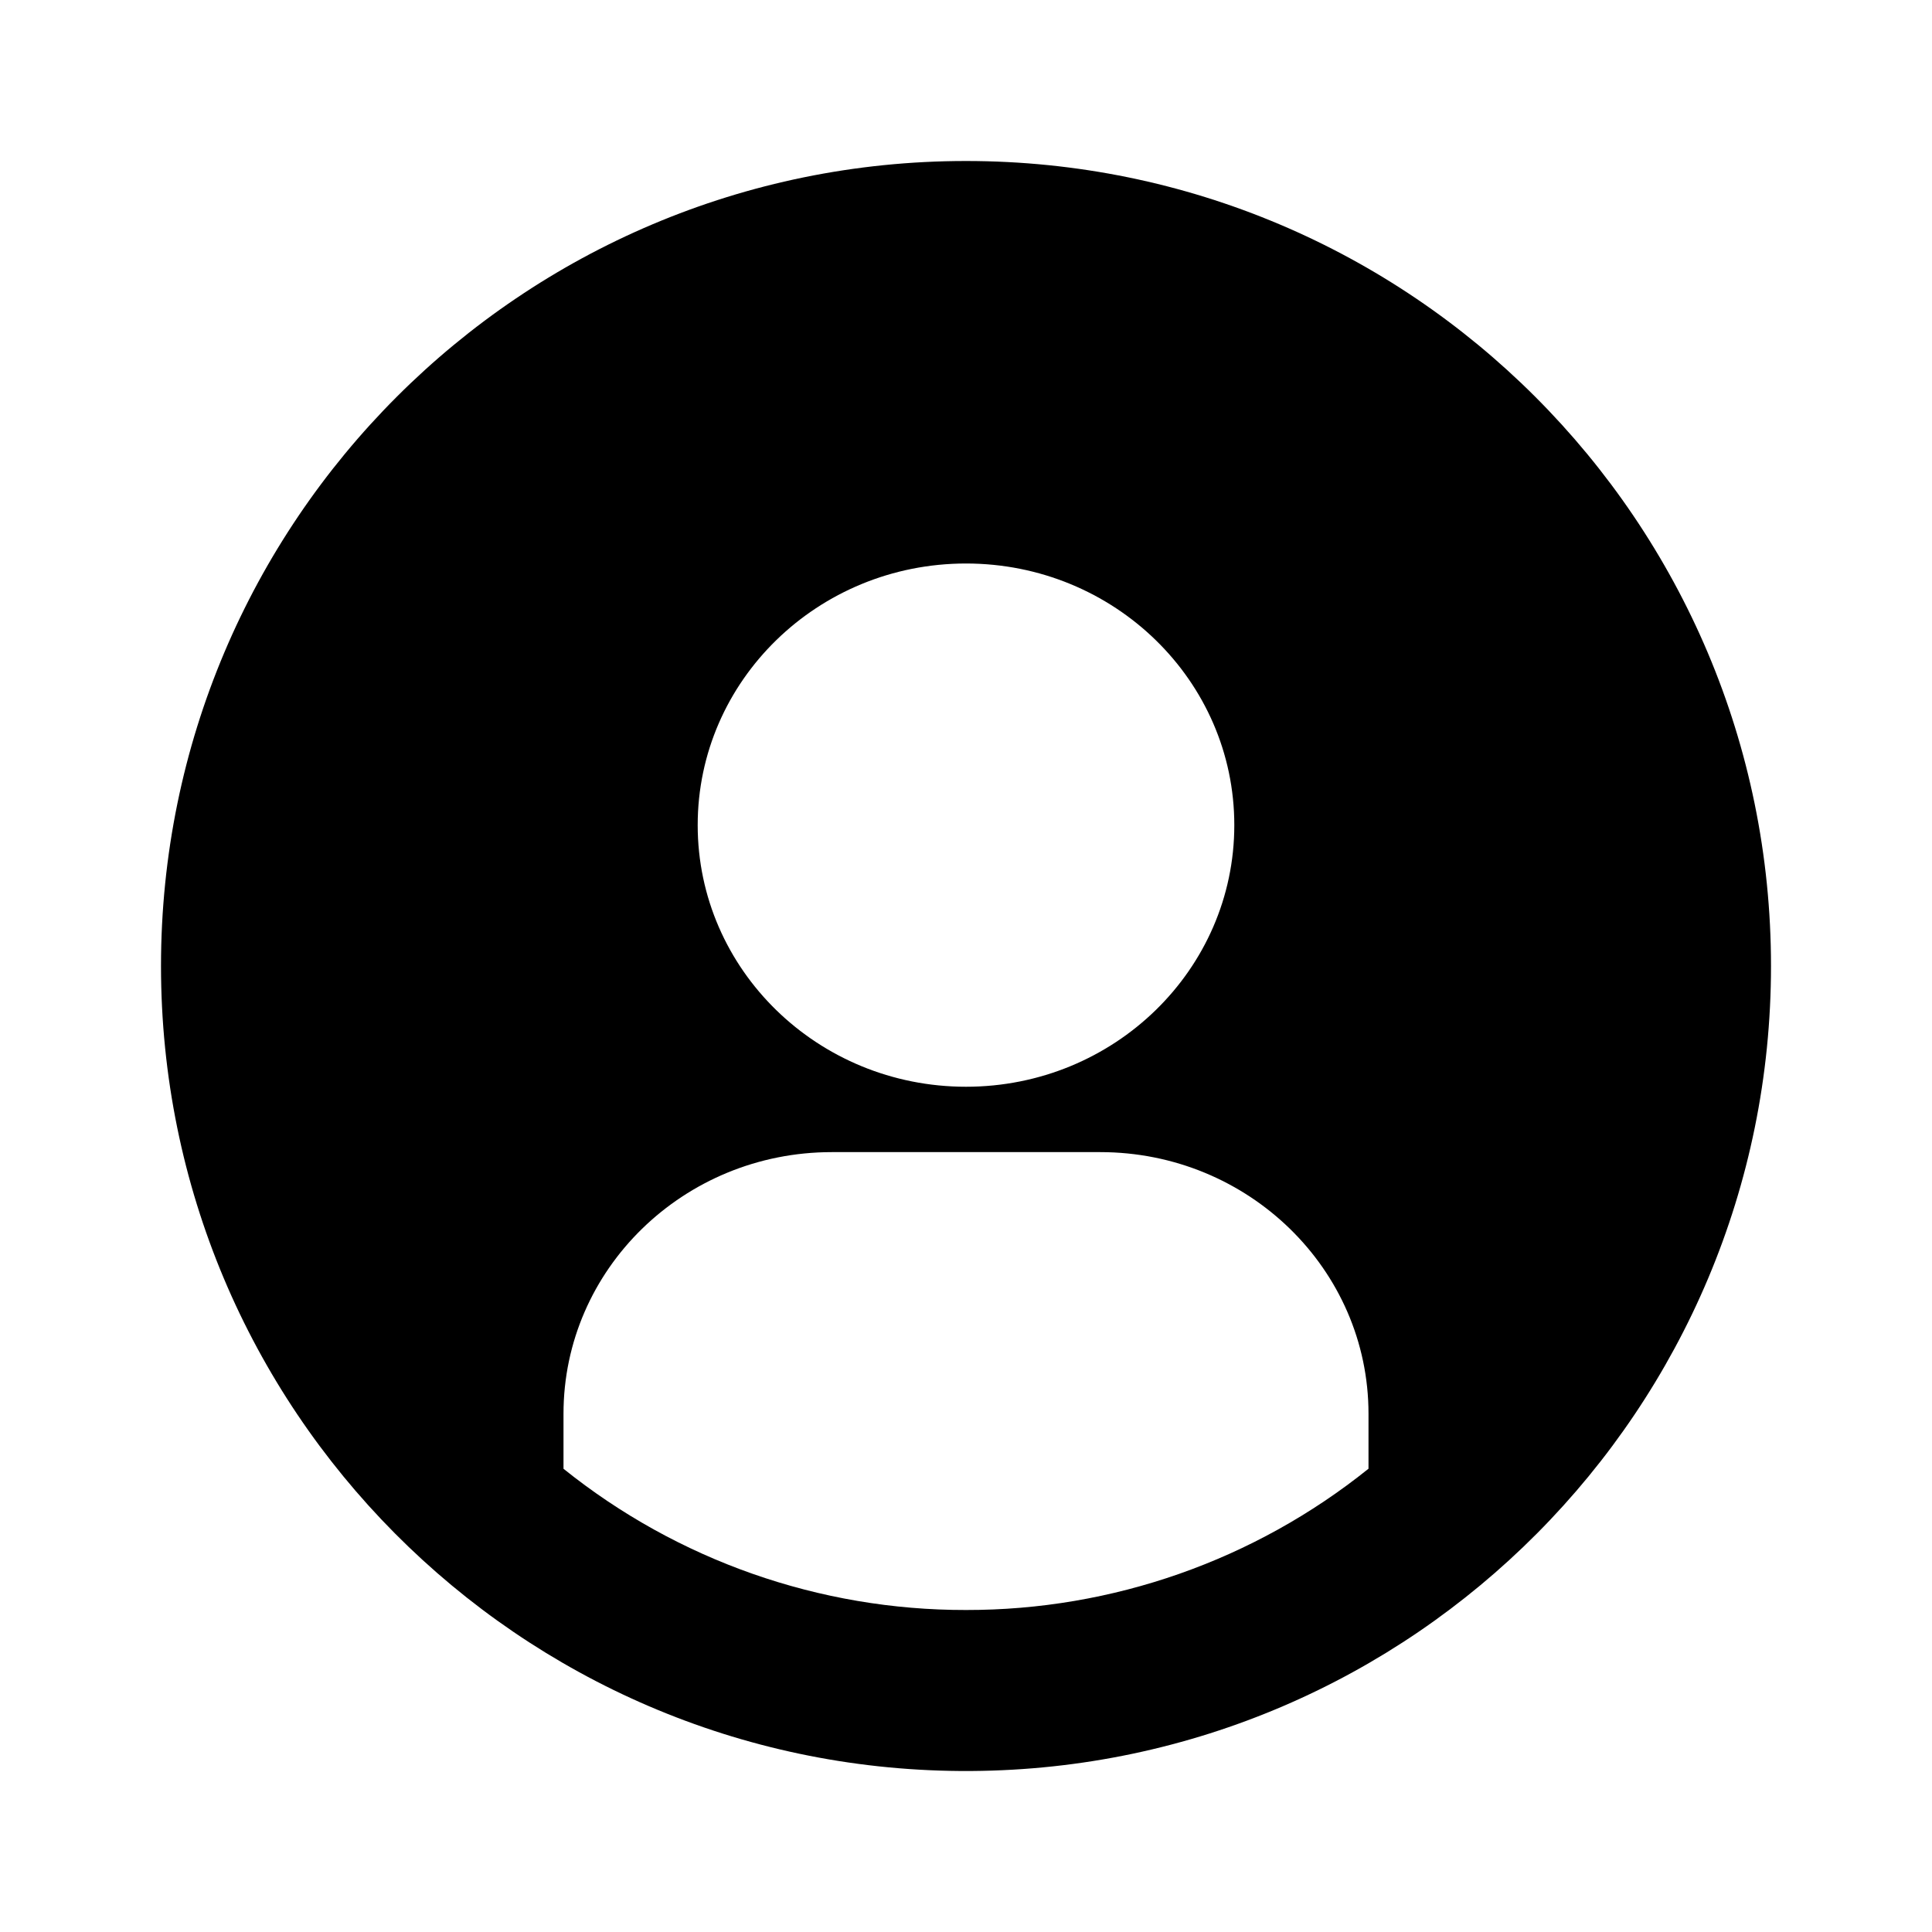
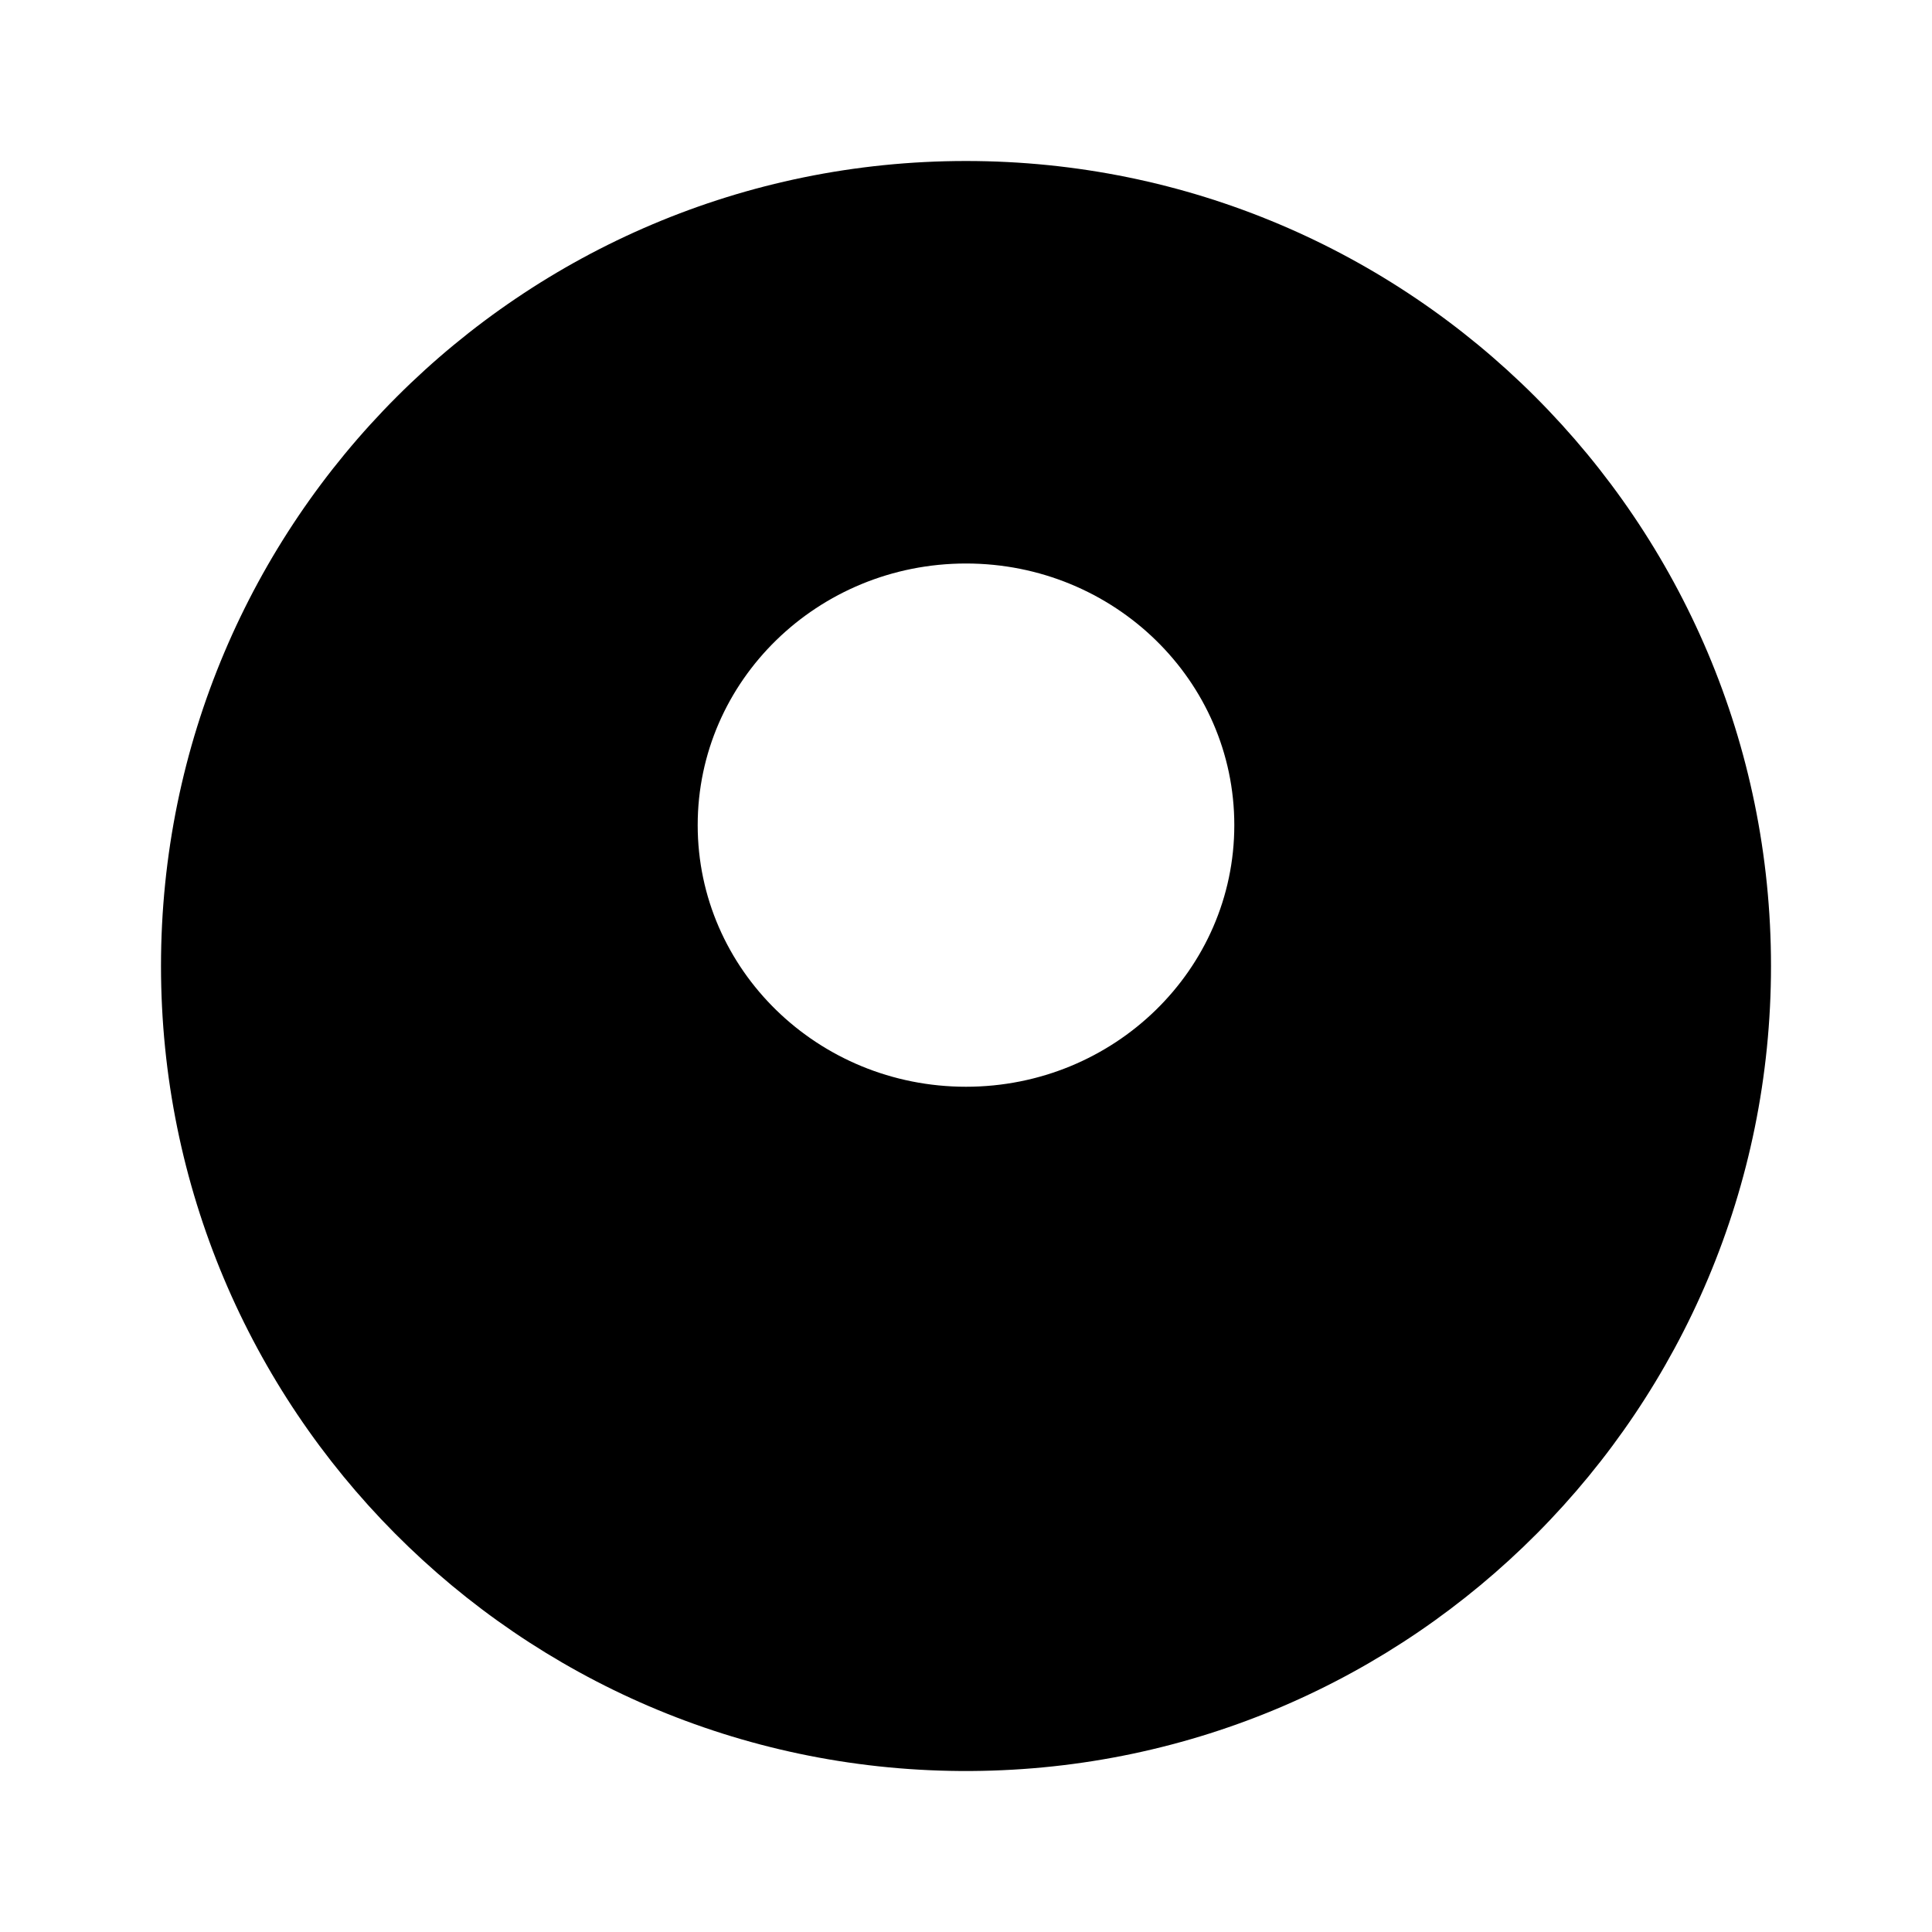
- <svg xmlns="http://www.w3.org/2000/svg" class="w-6 h-6 text-gray-800 dark:text-white" aria-hidden="true" width="24" height="24" fill="currentColor" viewBox="0 0 24 24">
-   <path fill-rule="evenodd" d="M12 20a7.966 7.966 0 0 1-5.002-1.756l.002.001v-.683c0-1.794 1.492-3.25 3.333-3.25h3.334c1.84 0 3.333 1.456 3.333 3.25v.683A7.966 7.966 0 0 1 12 20ZM2 12C2 6.477 6.477 2 12 2s10 4.477 10 10c0 5.5-4.44 9.963-9.932 10h-.138C6.438 21.962 2 17.5 2 12Zm10-5c-1.84 0-3.333 1.455-3.333 3.25S10.159 13.5 12 13.5c1.84 0 3.333-1.455 3.333-3.25S13.841 7 12 7Z" clip-rule="evenodd" />
+ <svg xmlns="http://www.w3.org/2000/svg" aria-hidden="true" width="24" height="24" fill="currentColor" viewBox="0 0 24 24">
+   <path fillRule="evenodd" d="M12 20a7.966 7.966 0 0 1-5.002-1.756l.002.001v-.683c0-1.794 1.492-3.25 3.333-3.25h3.334c1.84 0 3.333 1.456 3.333 3.25v.683A7.966 7.966 0 0 1 12 20ZM2 12C2 6.477 6.477 2 12 2s10 4.477 10 10c0 5.5-4.44 9.963-9.932 10h-.138C6.438 21.962 2 17.5 2 12Zm10-5c-1.84 0-3.333 1.455-3.333 3.25S10.159 13.5 12 13.5c1.84 0 3.333-1.455 3.333-3.25S13.841 7 12 7Z" clipRule="evenodd" />
</svg>
